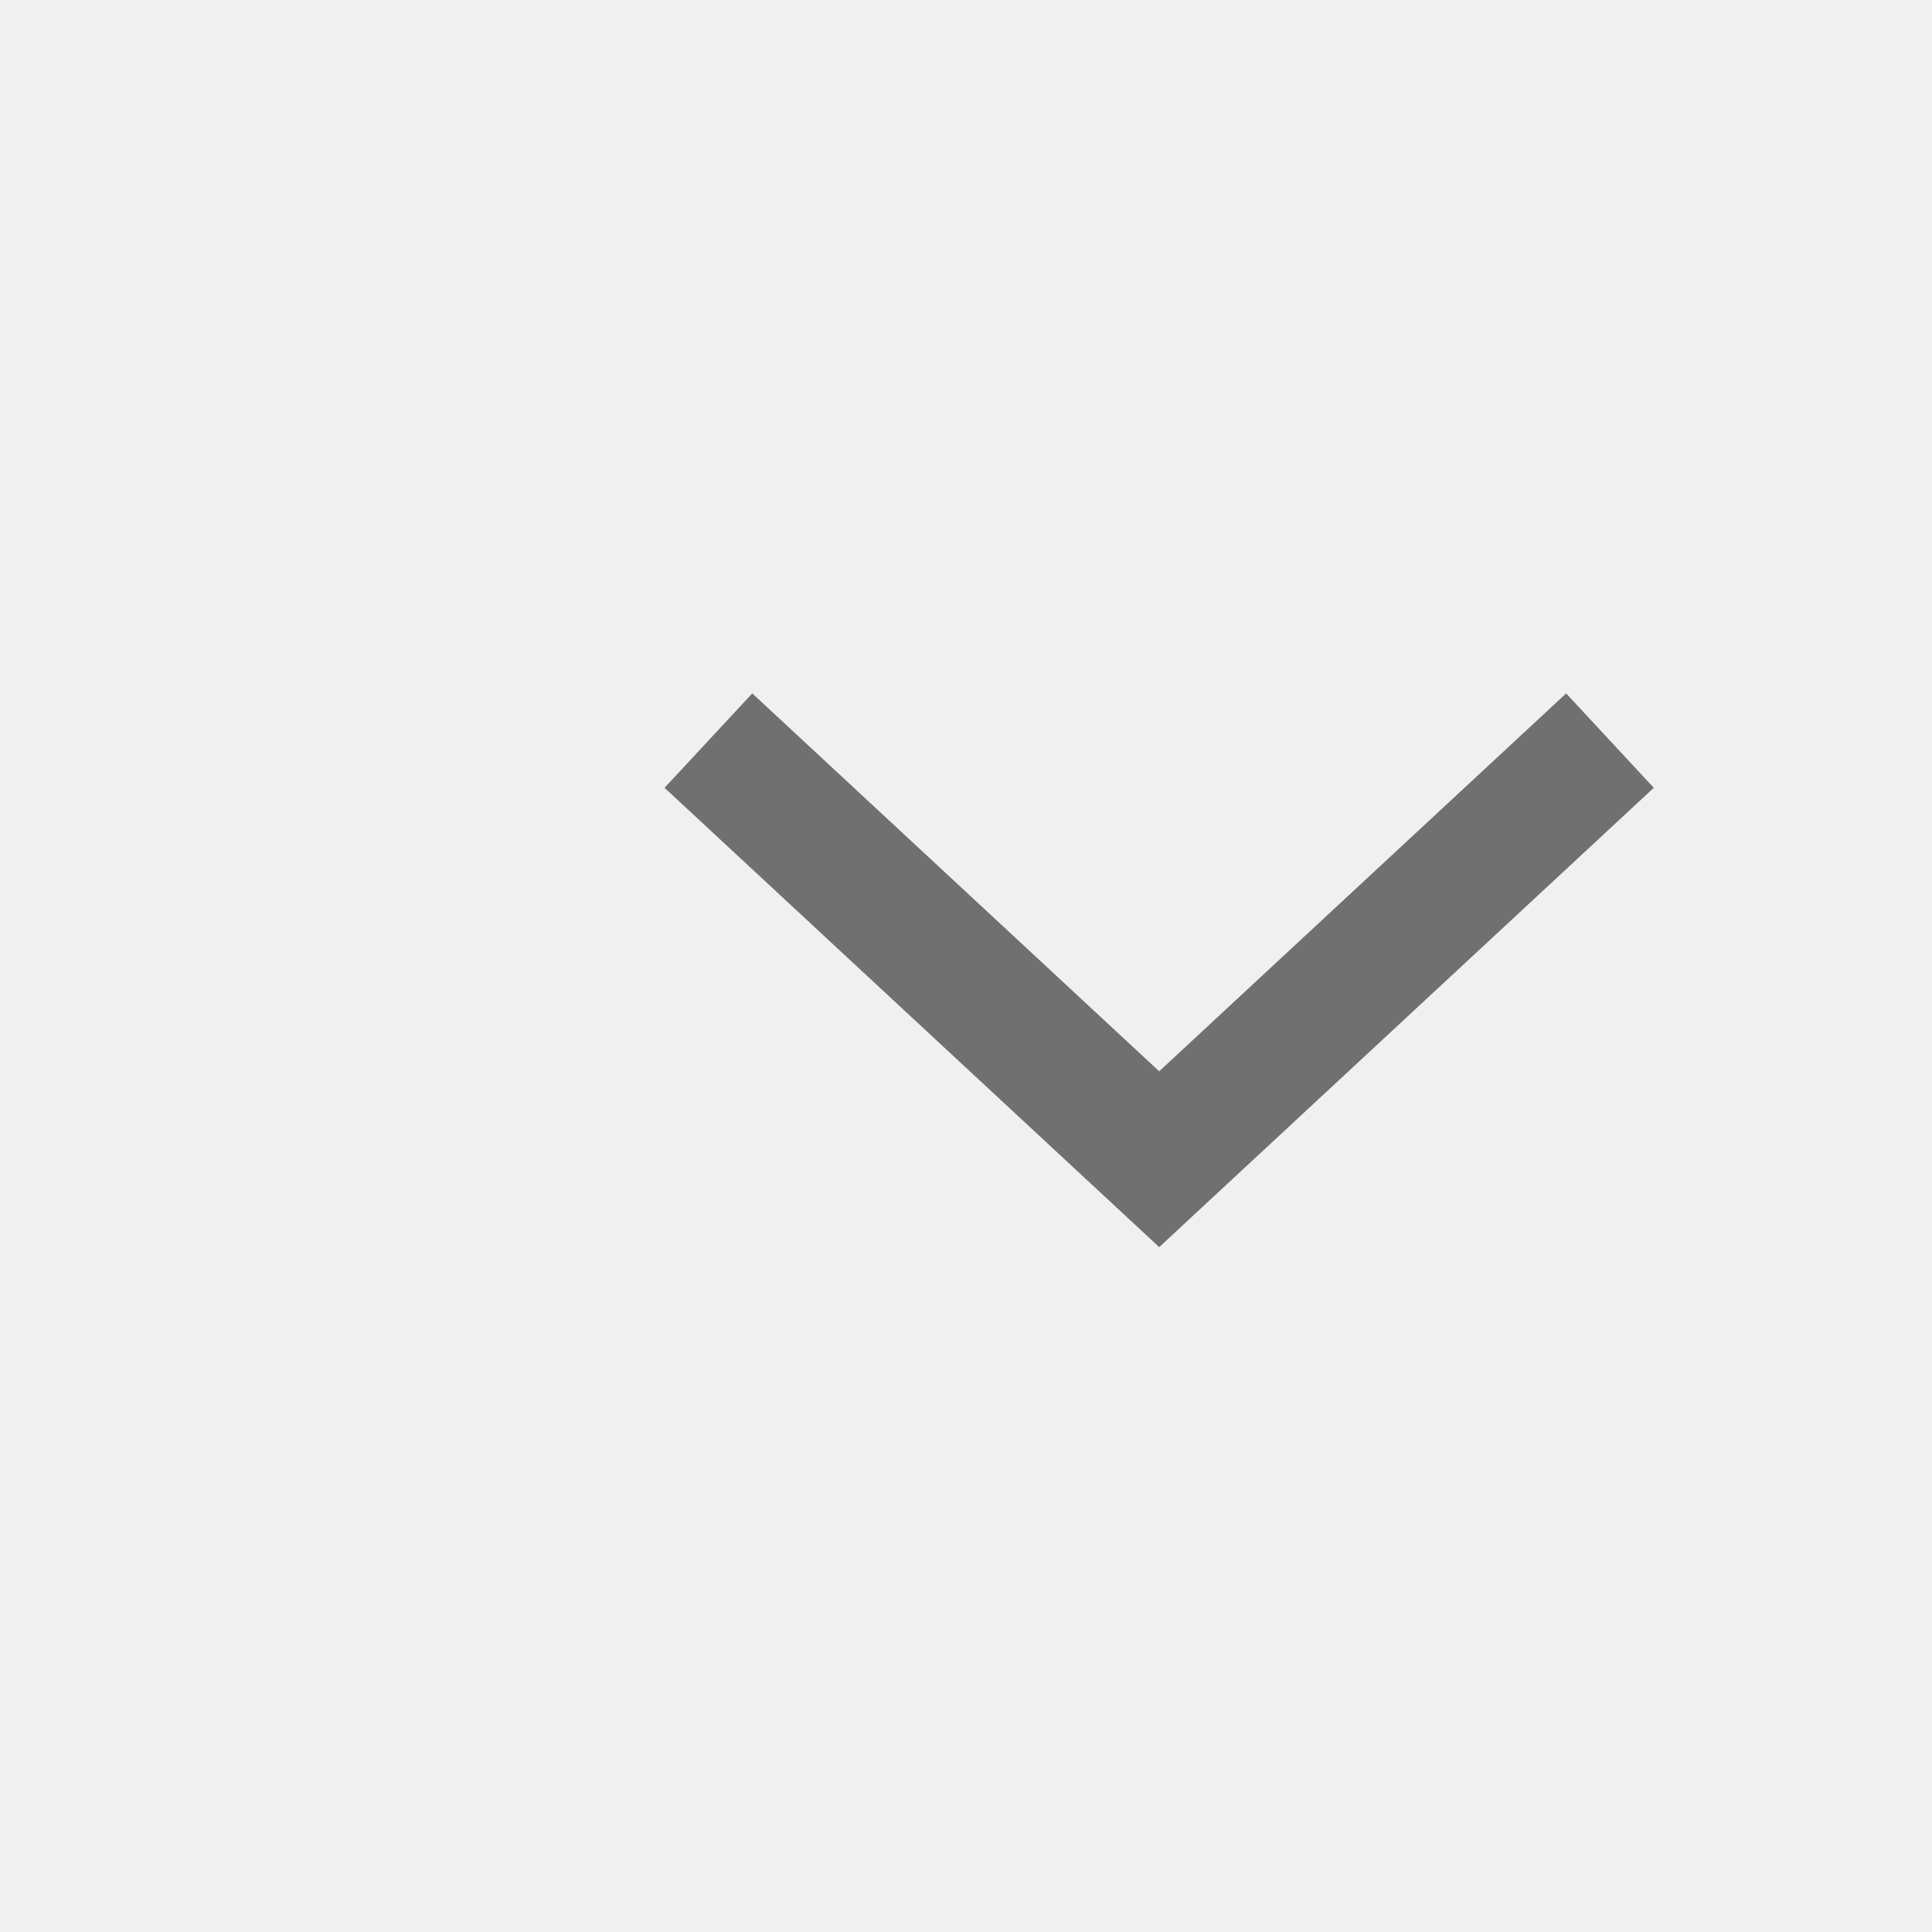
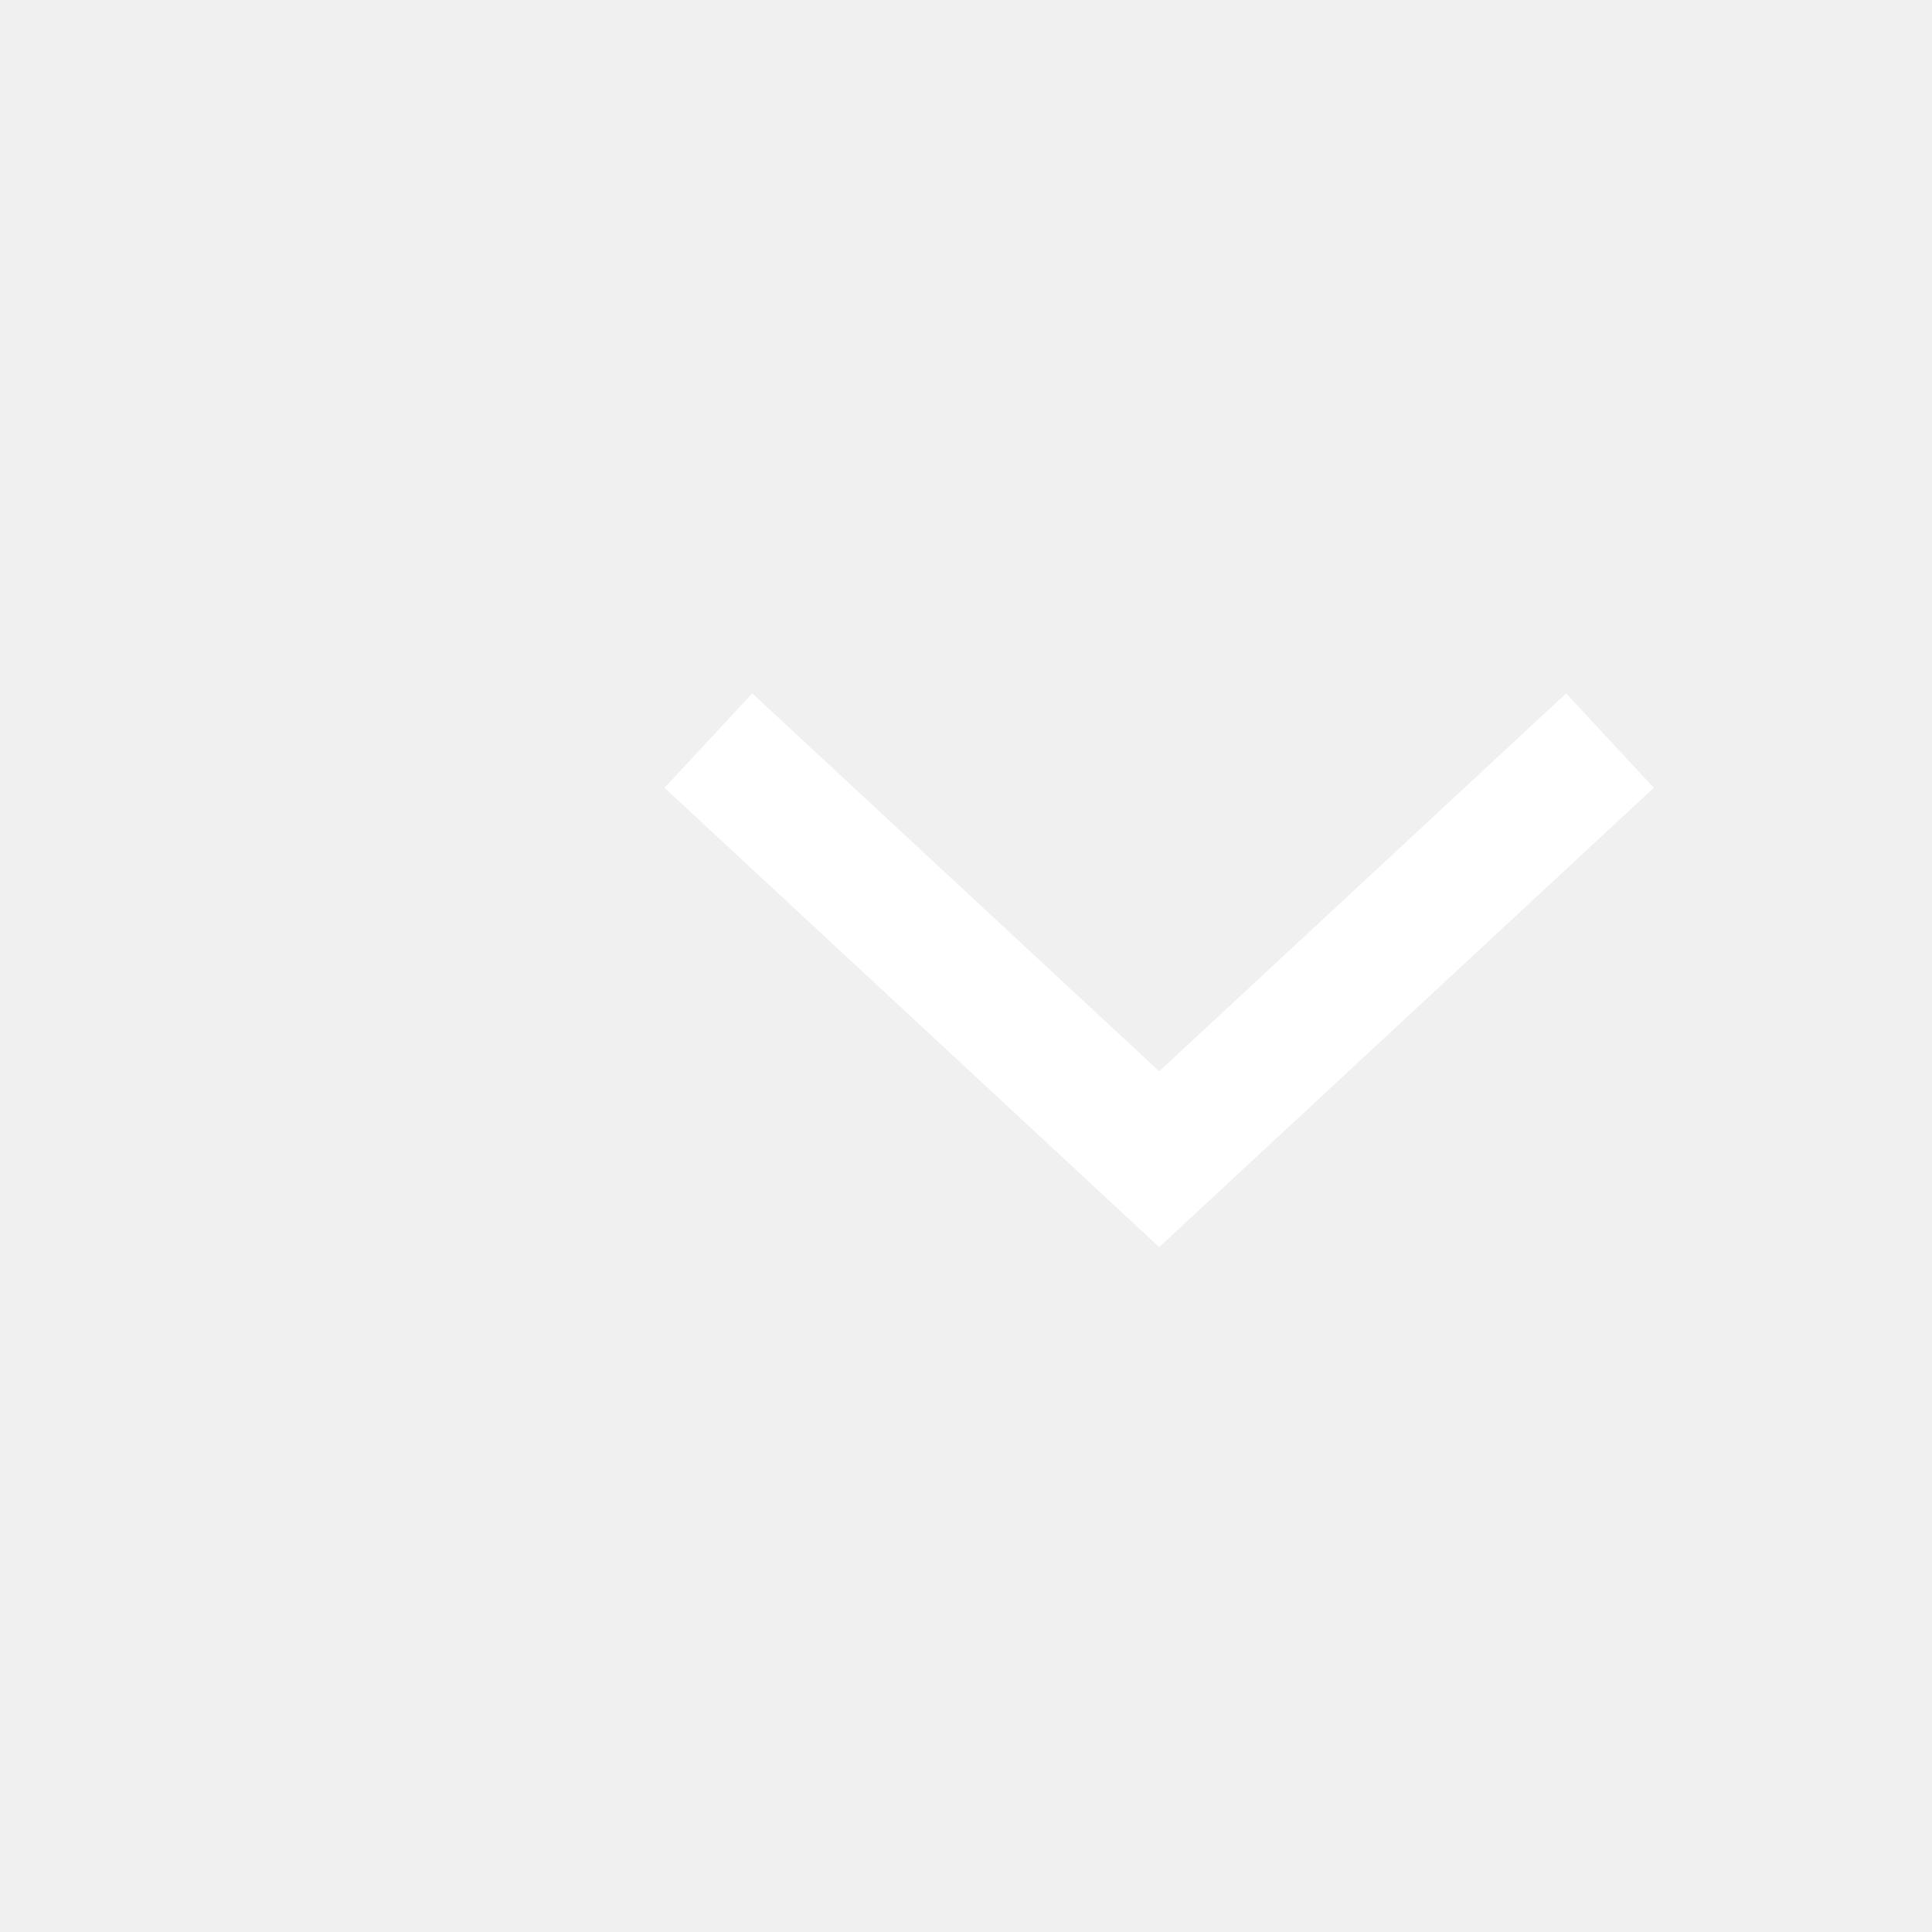
<svg xmlns="http://www.w3.org/2000/svg" width="30px" height="30px" viewBox="0 0 30 30" version="1.1">
  <g id="ic-arrow-down" stroke="none" stroke-width="1" fill="none" fill-rule="evenodd">
    <g id="ic-arrow-drop-down" transform="translate(6, 3)">
-       <g id="Group_8822" transform="translate(4, 7)" fill="#707070">
+       <g id="Group_8822" transform="translate(4, 7)" fill="#fff">
        <polygon id="Path_18879" points="8 9.365 0.319 2.233 1.681 0.767 8 6.635 14.319 0.767 15.68 2.233" />
      </g>
      <polygon id="Rectangle_4407" points="0 0 24 0 24 24 0 24" />
    </g>
  </g>
</svg>
